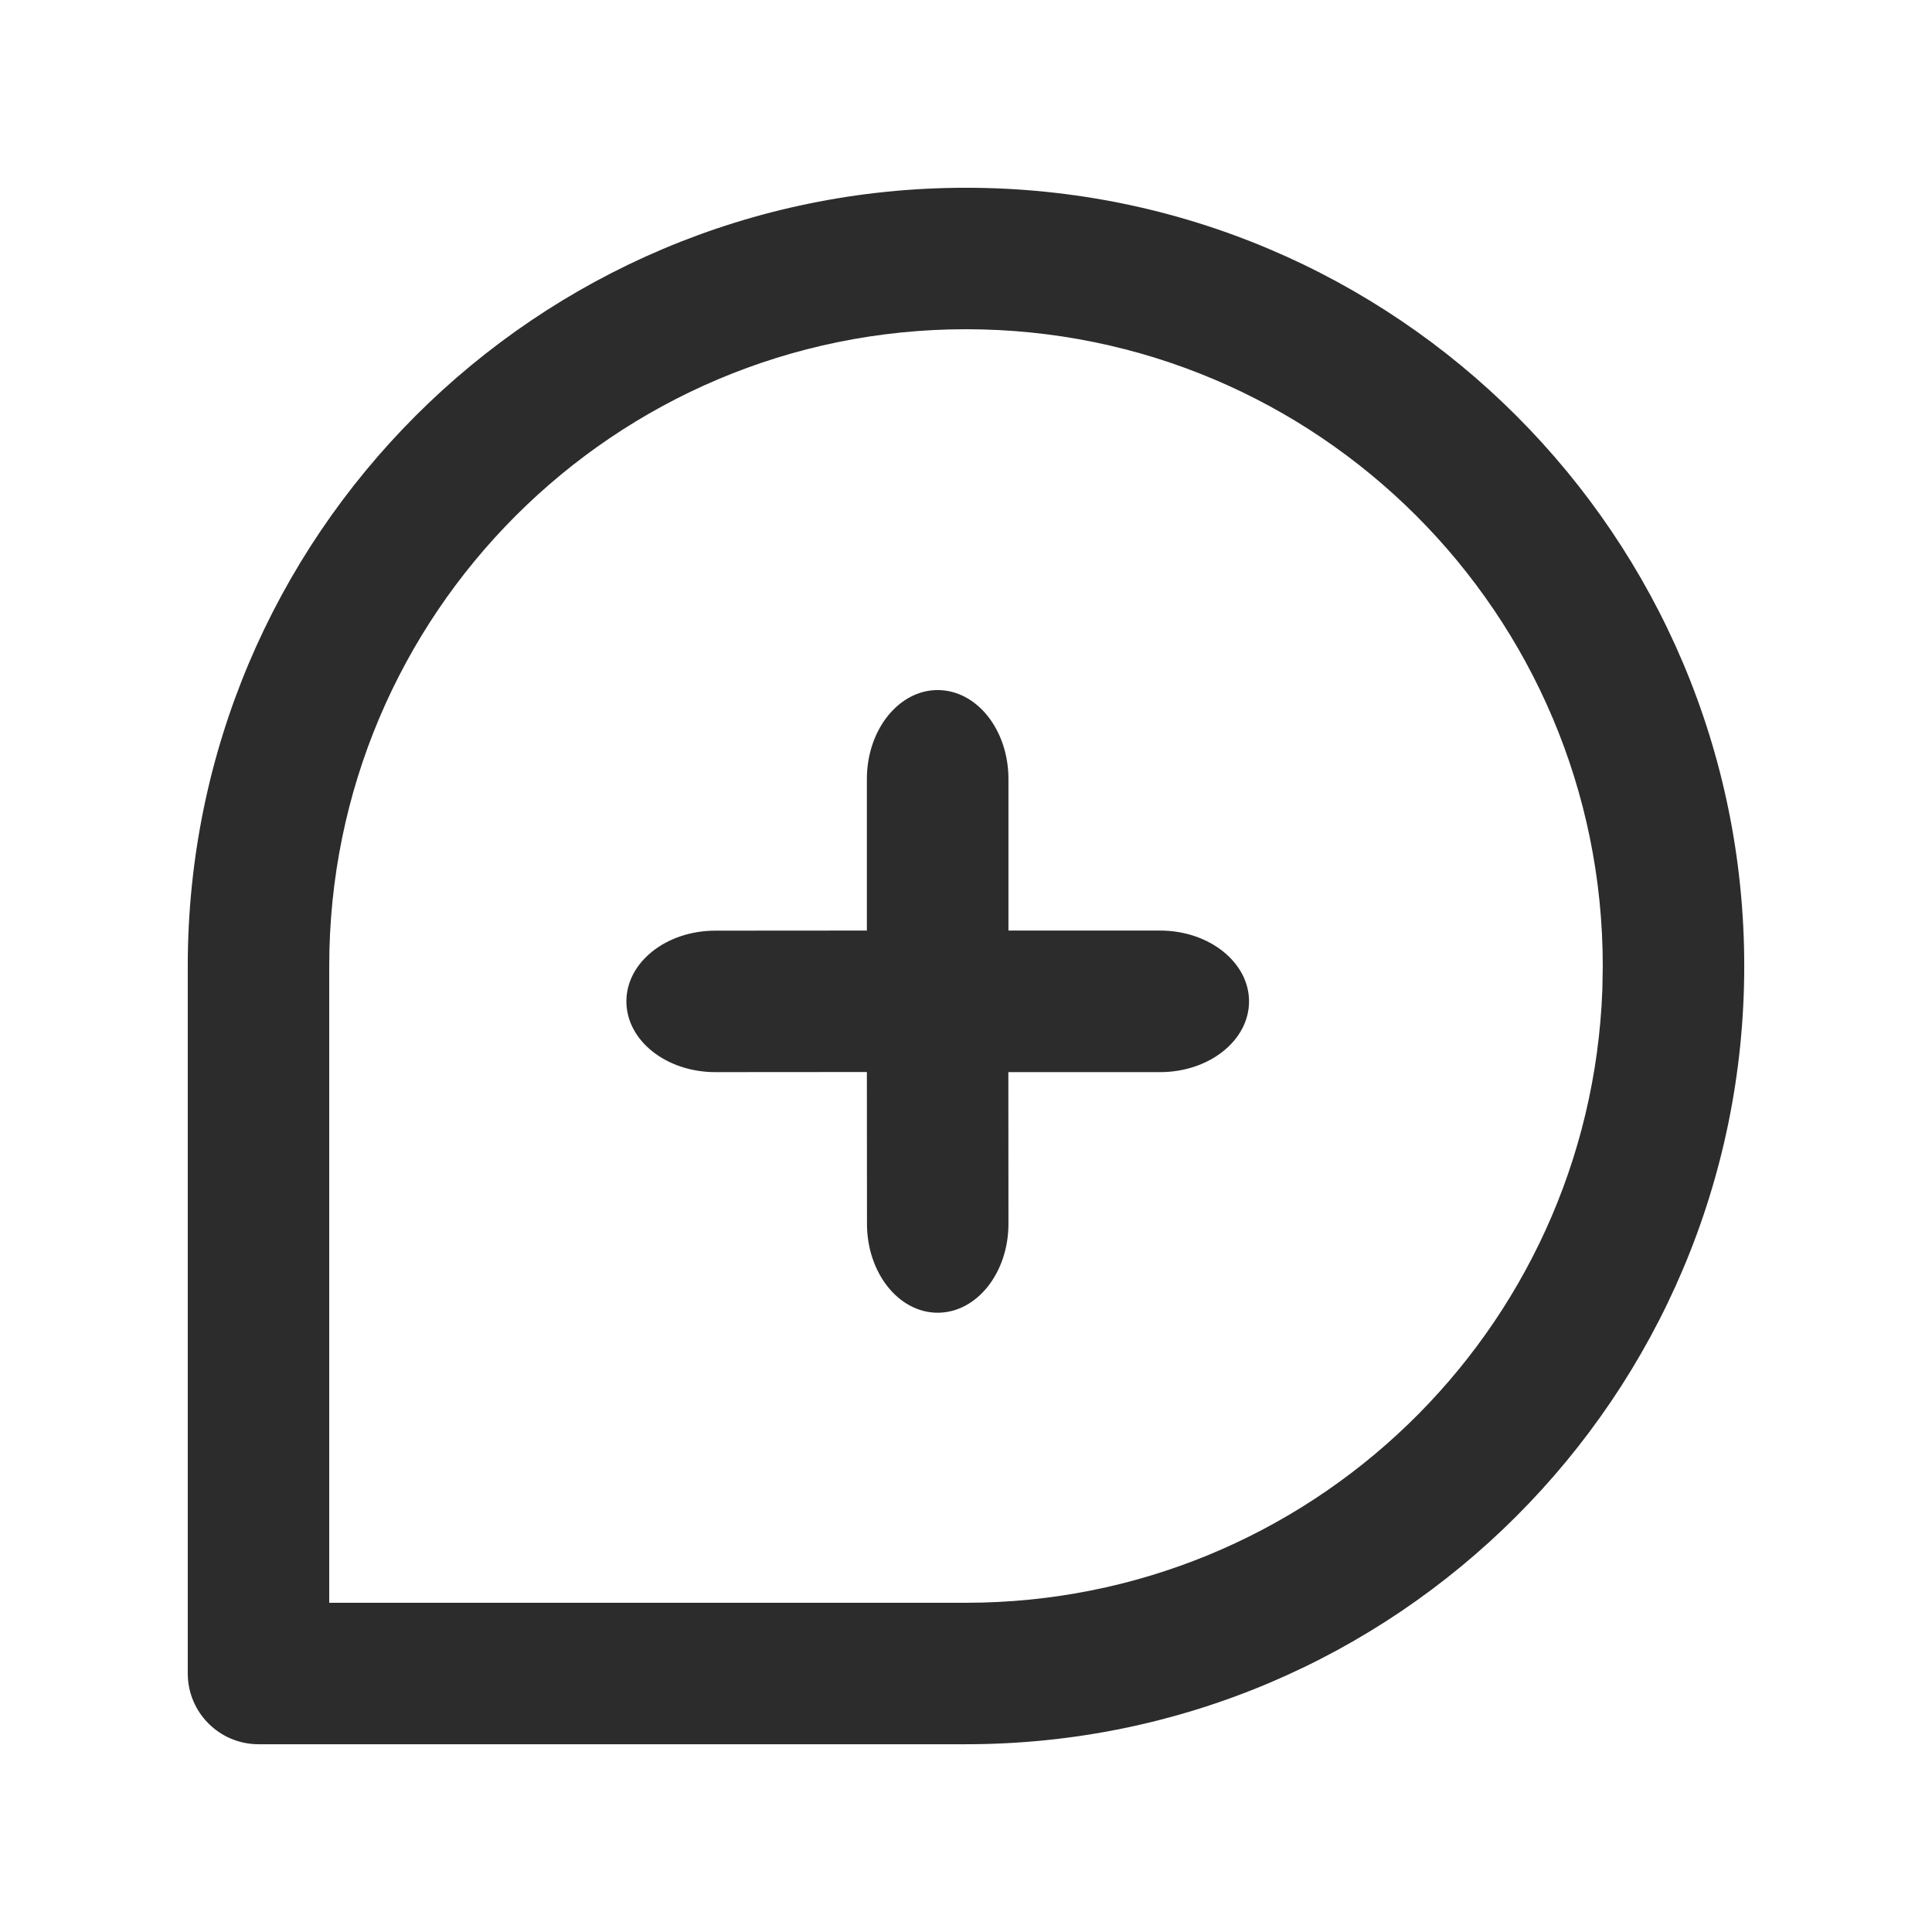
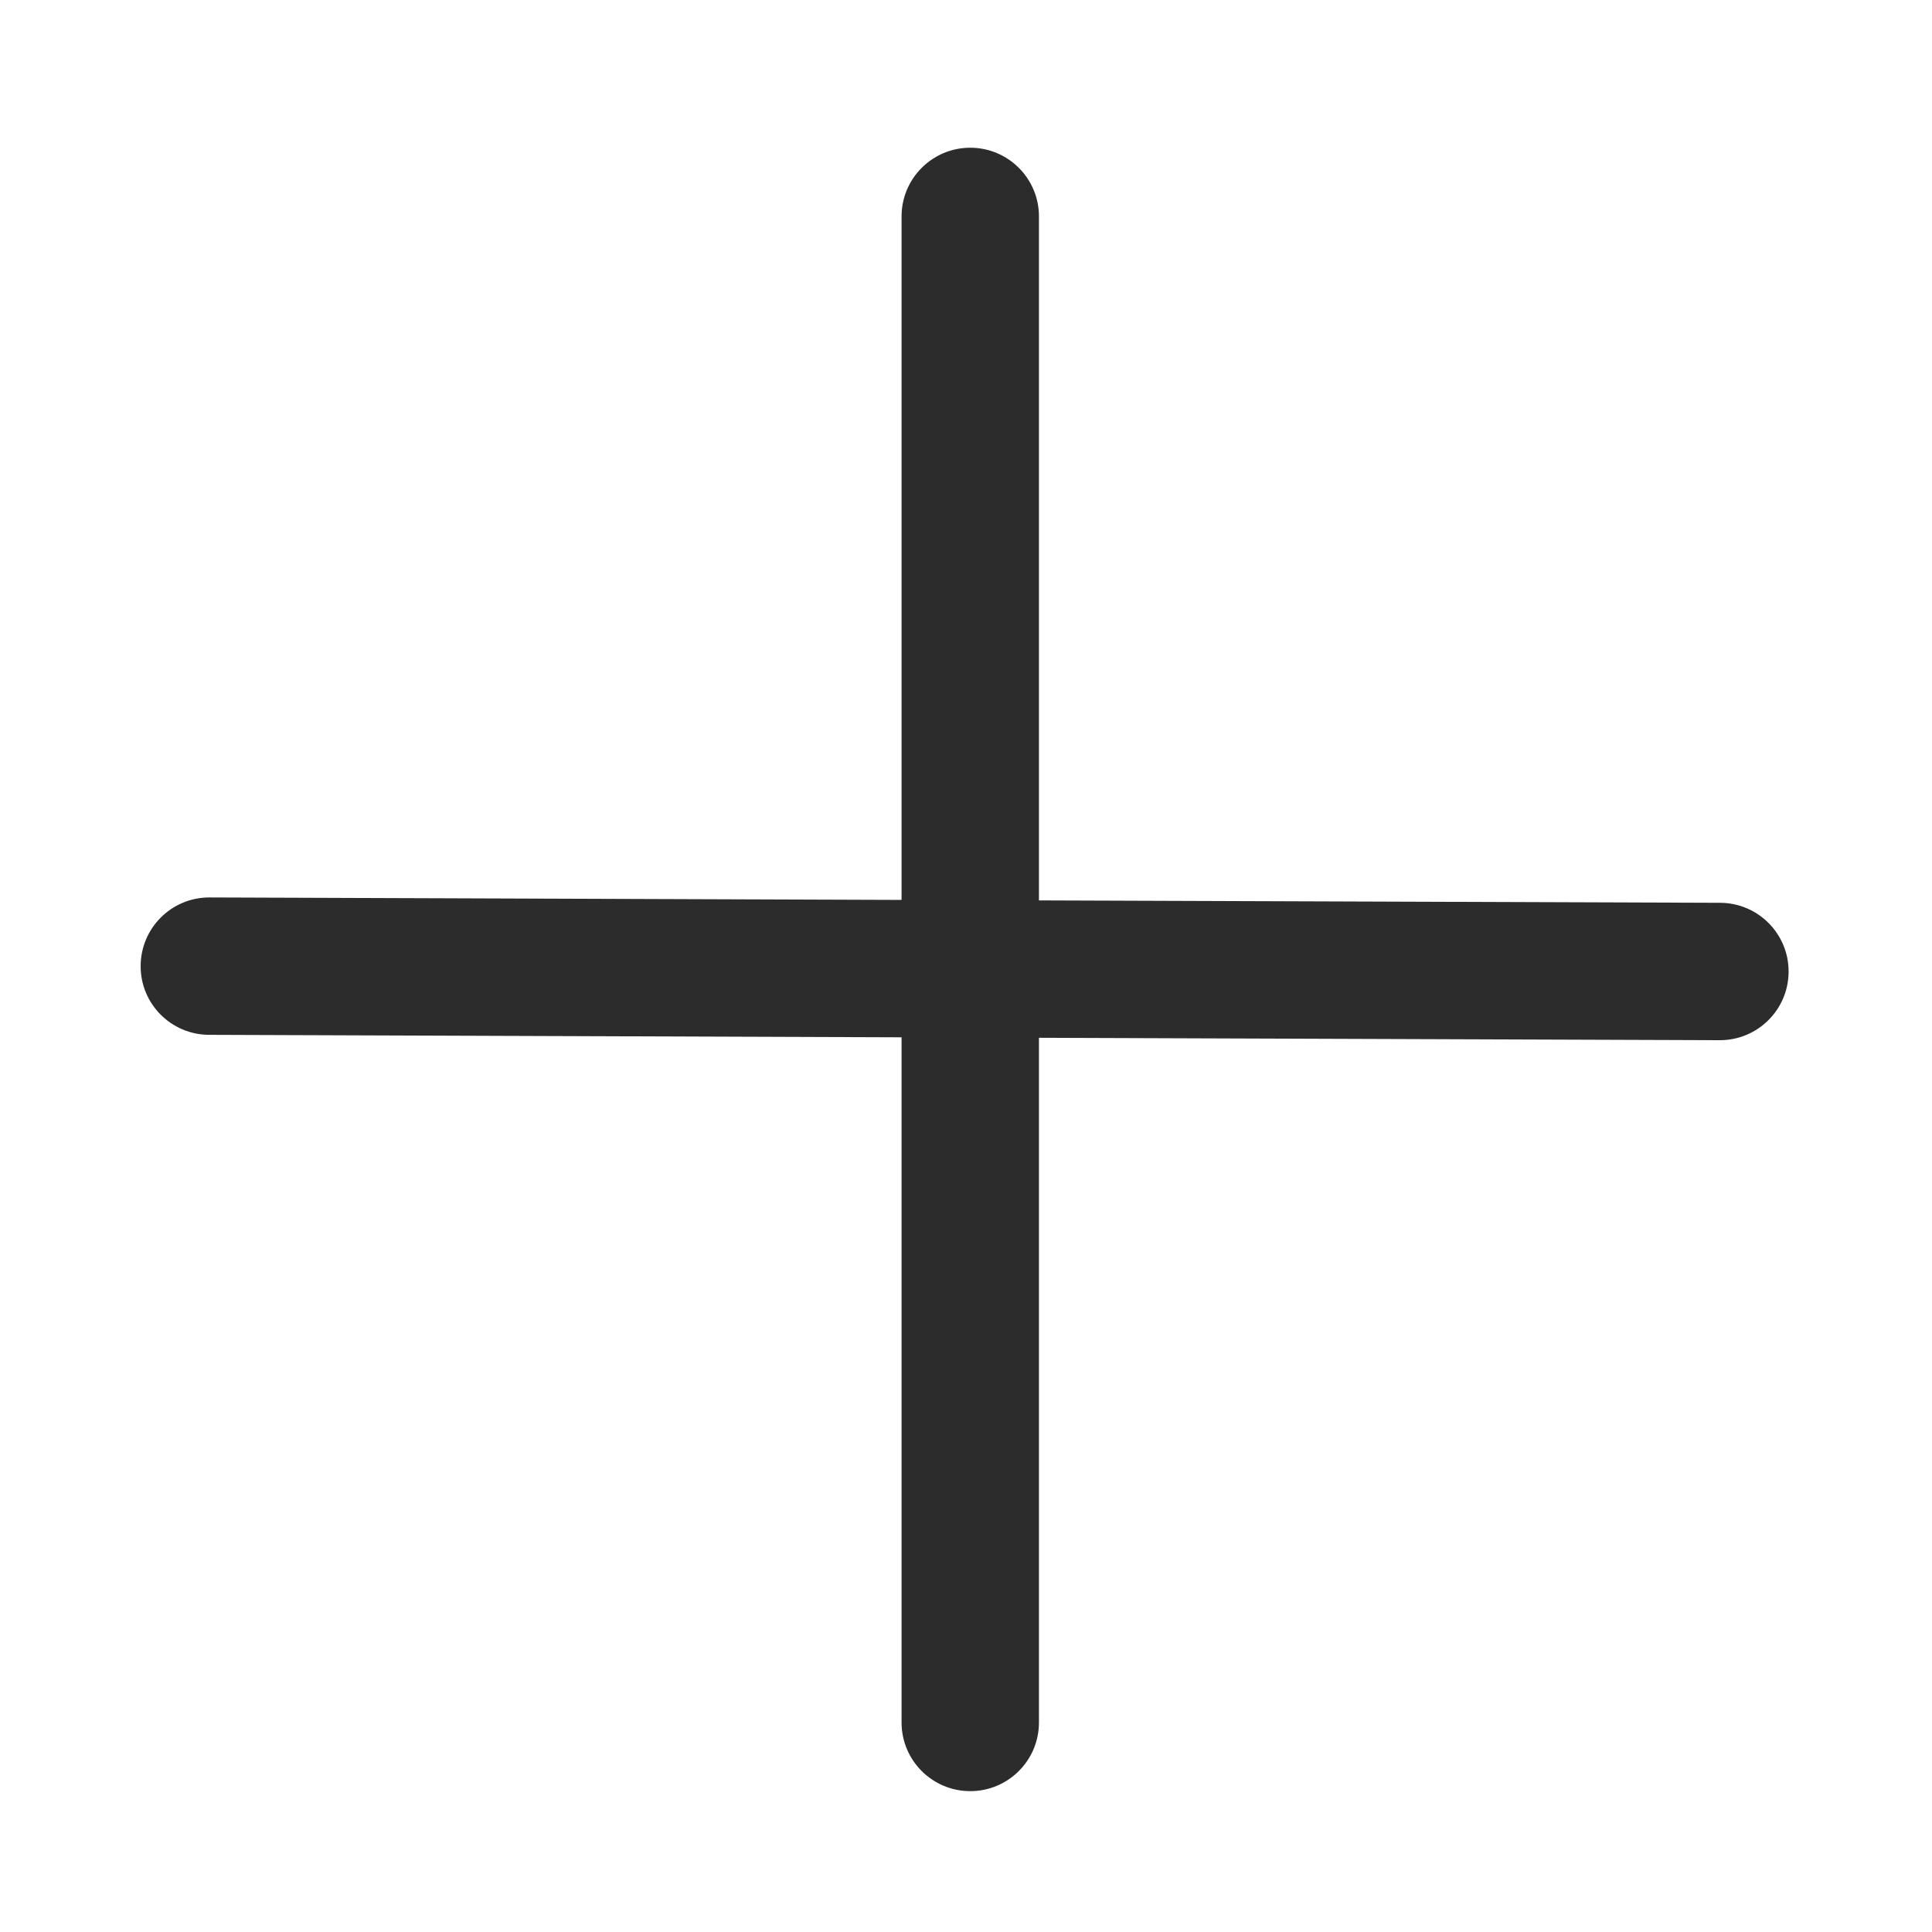
- <svg xmlns="http://www.w3.org/2000/svg" class="icon" width="200px" height="200.00px" viewBox="0 0 1024 1024" version="1.1">
-   <path d="M512 99.519a412.481 412.481 0 1 1 0 824.962h-375.019a37.519 37.519 0 0 1-37.462-37.462V512A412.481 412.481 0 0 1 512 99.519zM512 174.5a337.5 337.5 0 0 0-337.5 337.5v337.5h337.5a337.5 337.5 0 0 0 337.275-324.844L849.5 512a337.5 337.5 0 0 0-337.5-337.5z m-15.019 191.25c20.756 0 37.519 21.094 37.519 47.138v80.325h80.381c25.988 0 47.138 16.875 47.138 37.519 0 20.756-21.15 37.519-47.138 37.519h-80.438l0.056 80.381c0 25.988-16.762 47.138-37.519 47.138-20.7 0-37.462-21.15-37.462-47.138l-0.056-80.438-80.325 0.056c-26.044 0-47.138-16.762-47.138-37.519 0-20.7 21.094-37.462 47.138-37.462l80.325-0.056v-80.325c0-26.044 16.875-47.138 37.519-47.138z" fill="#2c2c2c" />
+ <svg xmlns="http://www.w3.org/2000/svg" t="1778250799017" class="icon" viewBox="0 0 1024 1024" version="1.1" p-id="3221" width="64" height="64">
+   <path d="M911.733 478.504l-361.067-1.274L550.666 114.706c0-20.098-16.311-36.409-36.409-36.409s-36.409 16.311-36.409 36.409l0 362.268L111.065 475.664c-0.036 0-0.073 0-0.109 0-20.061 0-36.336 16.202-36.409 36.3C74.438 532.061 90.713 548.409 110.81 548.482l367.038 1.311 0 363.142c0 20.134 16.311 36.409 36.409 36.409s36.409-16.275 36.409-36.409l0-362.887 360.776 1.274c0.073 0 0.109 0 0.146 0 20.061 0 36.336-16.202 36.409-36.3C948.069 494.924 931.794 478.577 911.733 478.504z" fill="#2c2c2c" p-id="3222" />
</svg>
